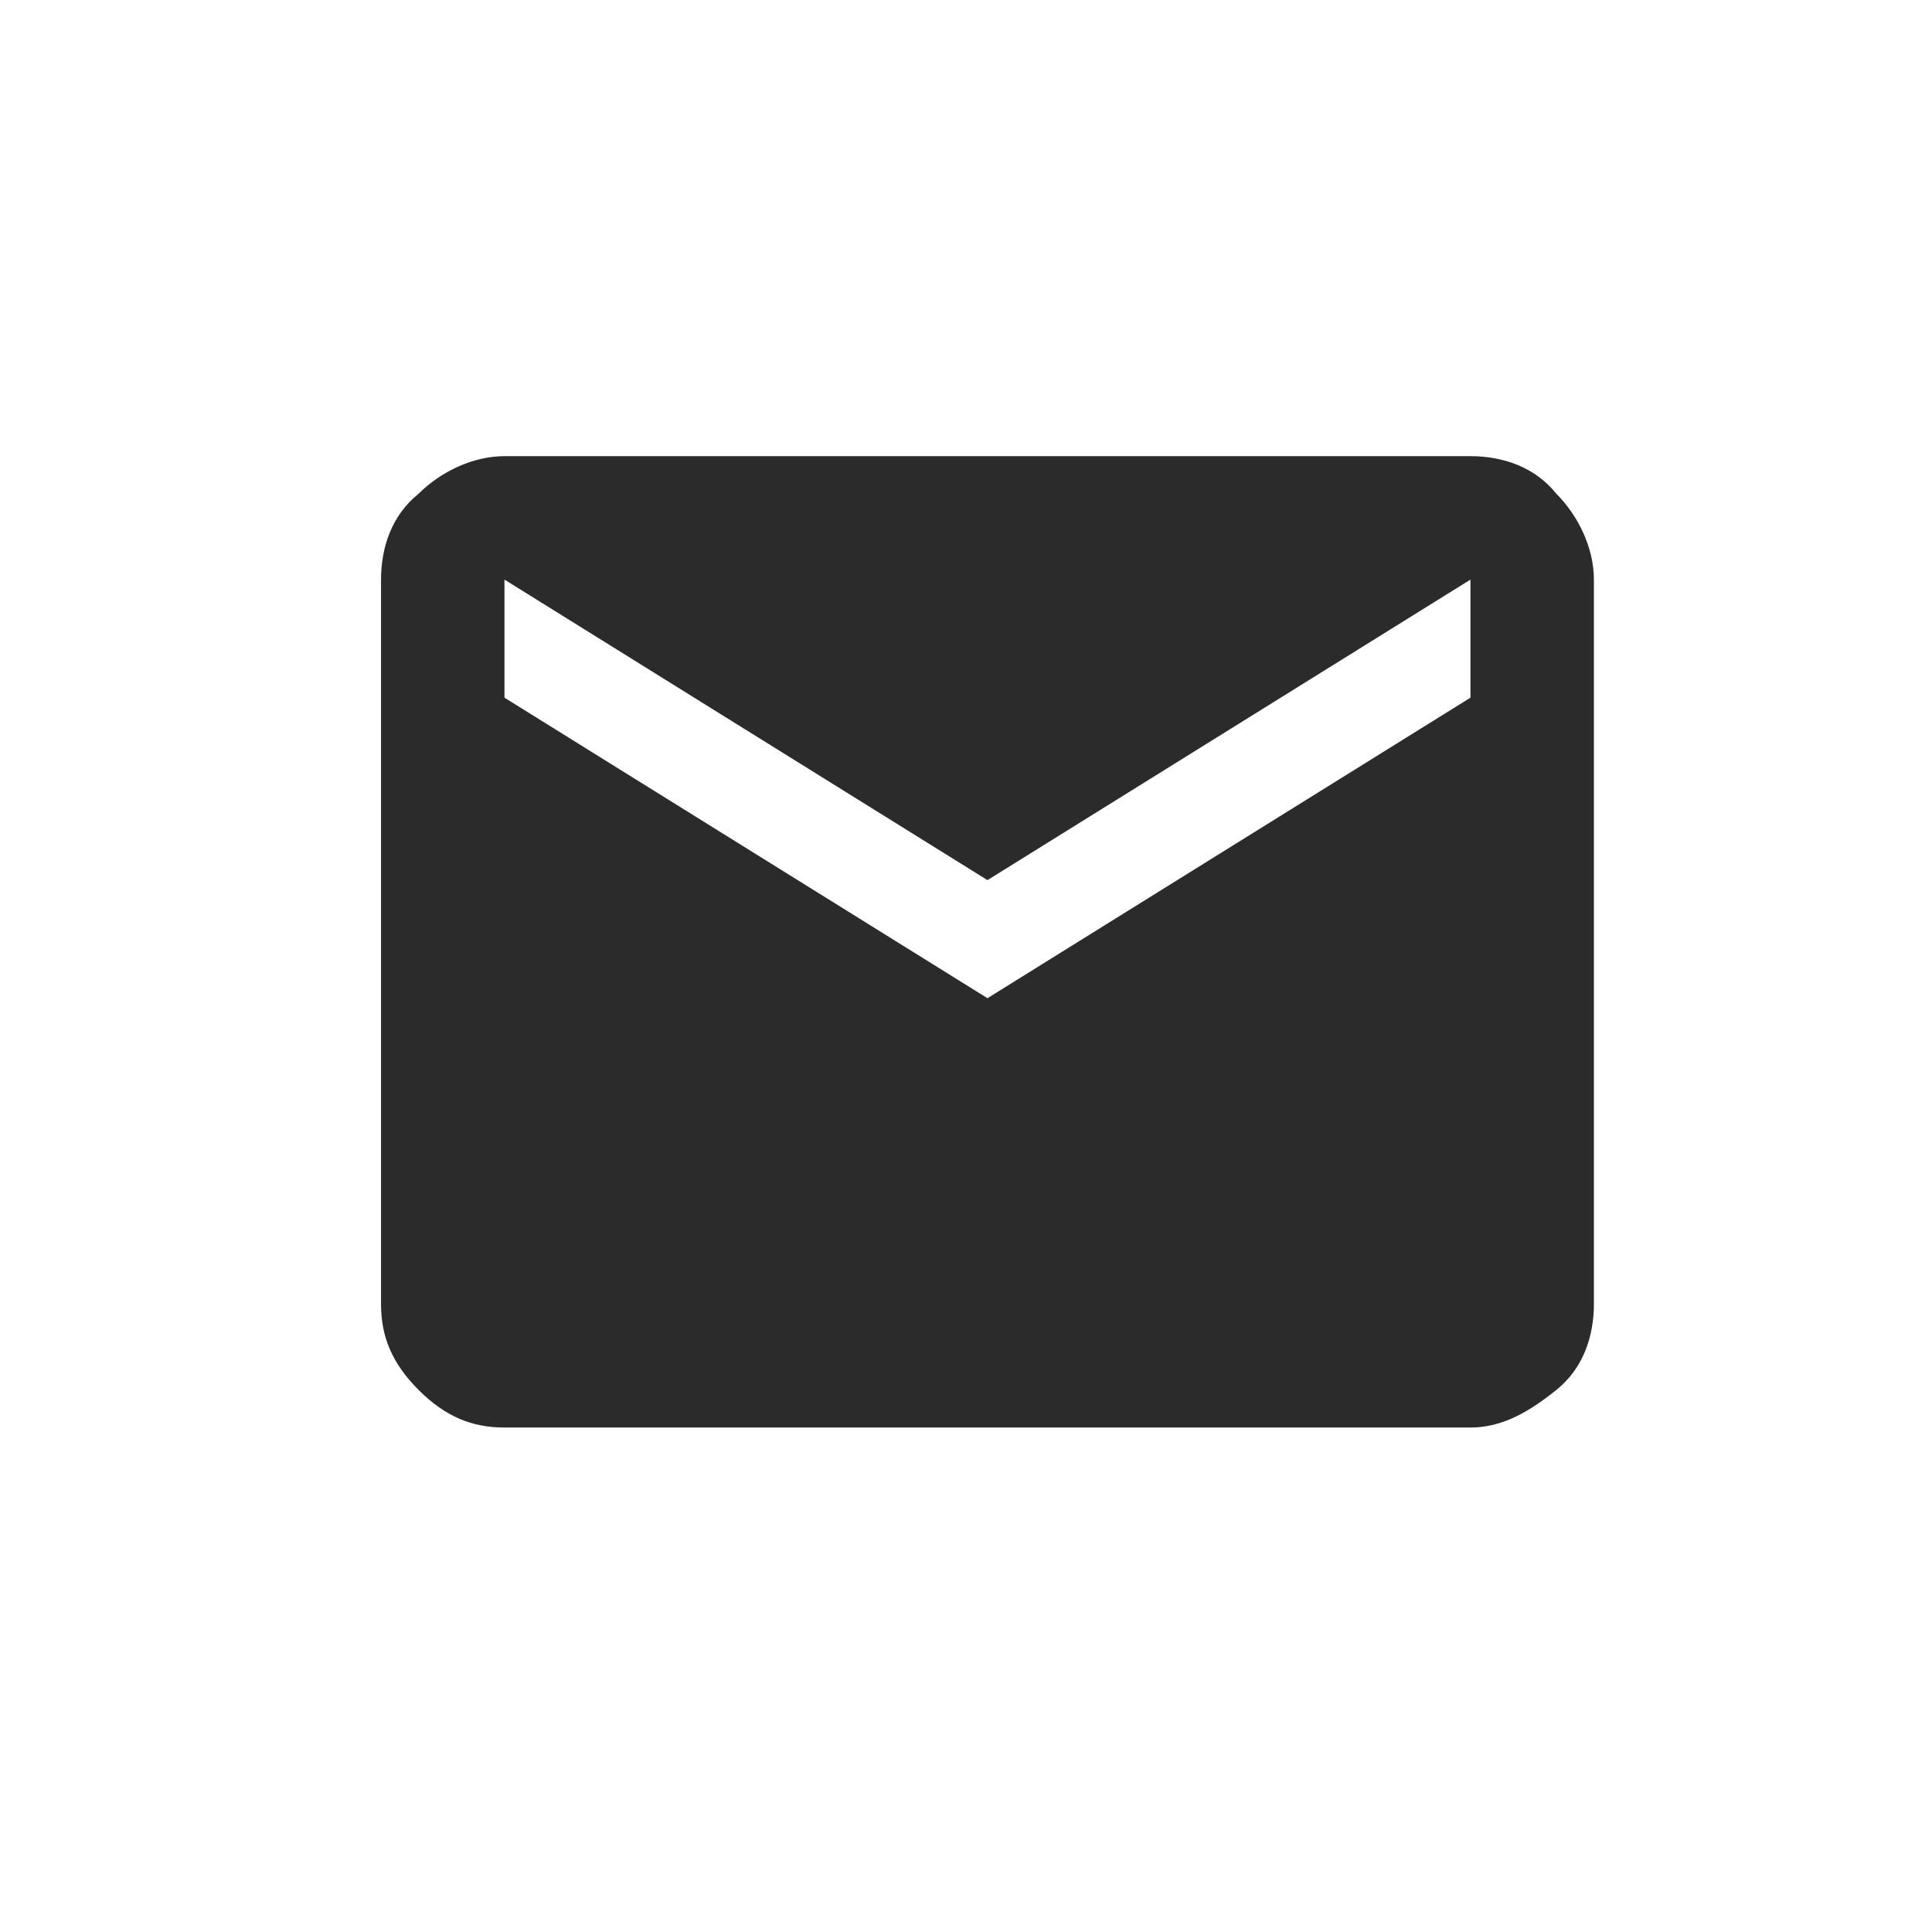
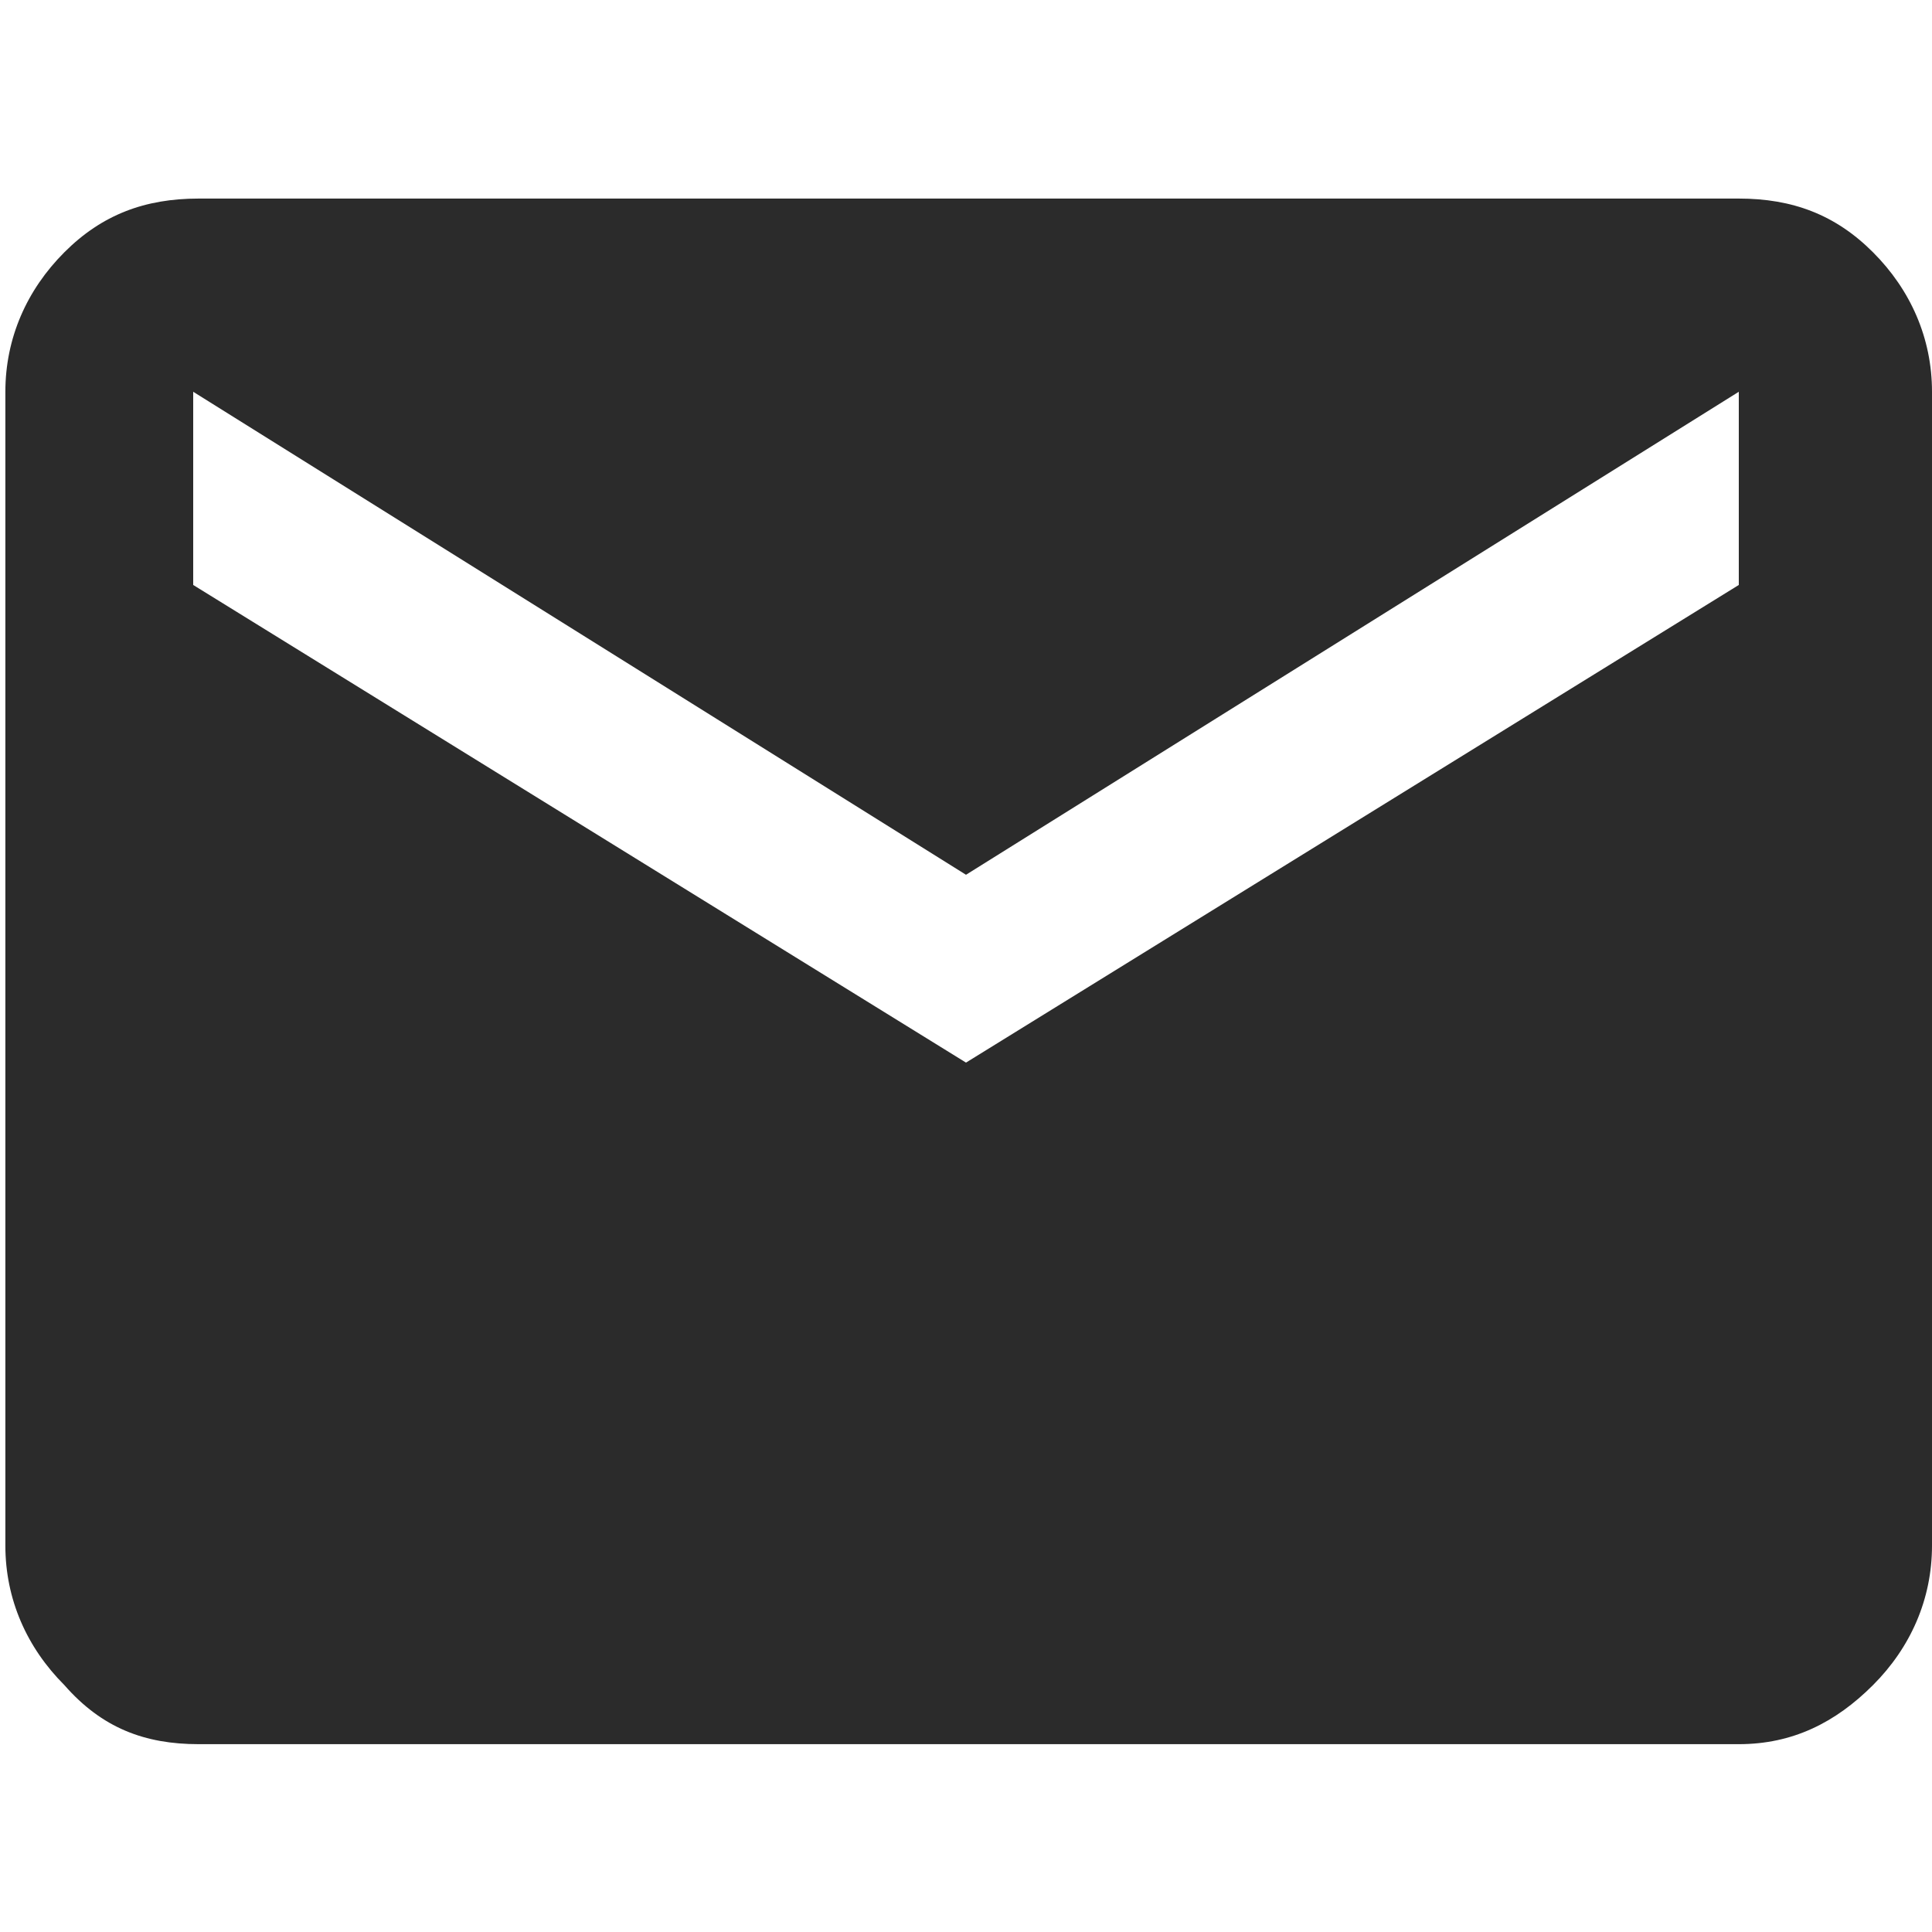
<svg xmlns="http://www.w3.org/2000/svg" version="1.1" id="Layer_1" x="0px" y="0px" viewBox="0 0 36 36" style="enable-background:new 0 0 36 36;" xml:space="preserve">
  <style type="text/css">
- 	.st0{fill:#2B2B2B;}
+ 	.st0{display:none;}
+ 	.st1{display:inline;fill:#2B2B2B;}
+ 	.st2{fill:#2B2B2B;}
</style>
+   <g class="st0">
+     <path class="st1" d="M11,11.3L22.2,0.1v35.8L11,24.8H2V11.5h9V11.3z M30.9,23.4c-1,1.6-2.4,2.8-4.2,3.6V9.1c1.8,0.8,3.2,2,4.2,3.6   s1.6,3.4,1.6,5.4C32.3,20,31.9,21.8,30.9,23.4z" />
+   </g>
+   <g class="st0">
+     <path class="st1" d="M33.6,29.1v1.8H2.8v-1.8l3.4-3.4V15.4c0-2.7,0.8-5.1,2.4-7.2c1.6-2.1,3.6-3.5,6.1-4.3V3.4c0-0.9,0.3-1.7,1-2.4   c0.7-0.7,1.5-1,2.4-1s1.8,0.3,2.4,1c0.7,0.7,1,1.5,1,2.4V4c2.5,0.7,4.6,2.2,6.1,4.3c1.6,2.1,2.4,4.5,2.4,7.2v10.3L33.6,29.1z    M21.6,32.5c0,1-0.3,1.8-1,2.4c-0.7,0.7-1.5,1-2.4,1s-1.8-0.3-2.4-1c-0.7-0.7-1-1.5-1-2.4H21.6z" />
+   </g>
+   <g class="st0">
+     <path class="st1" d="M25.2,31.3H0.1v-3.5L0.2,27c0.1-0.6,0.3-1.2,0.7-1.8C1.4,24.4,2,23.6,2.8,23c1-0.7,2.2-1.3,3.7-1.8   c1.7-0.5,3.8-0.8,6.1-0.8c3.7,0,6.6,0.6,8.8,1.8c1.6,0.9,2.7,2.1,3.3,3.5c0.3,0.7,0.4,1.3,0.4,1.8V31.3z M18.9,10.7   c0-1.3-0.4-2.5-1.1-3.5c-0.7-1-1.7-1.8-2.8-2.3s-2.4-0.6-3.6-0.4S9.1,5.3,8.2,6.2c-0.9,0.9-1.5,2-1.7,3.2s-0.1,2.5,0.4,3.6   c0.5,1.1,1.3,2.1,2.3,2.8c1,0.7,2.2,1.1,3.5,1.1c1.7,0,3.2-0.6,4.5-1.8C18.3,13.9,18.9,12.4,18.9,10.7z M23.4,4.4   c-1.3,0-2.4,0.4-3.4,1.1c1.1,1.6,1.7,3.3,1.7,5.2c0,1.9-0.6,3.6-1.7,5.2c1,0.7,2.2,1.1,3.4,1.1c1.7,0,3.2-0.6,4.5-1.8   c1.2-1.2,1.8-2.7,1.8-4.5c0-1.7-0.6-3.2-1.8-4.5C26.6,5,25.1,4.4,23.4,4.4z M25.1,20.5c1.1,0.9,2,2,2.6,3.2c0.6,1.3,1,2.6,1.1,4   v3.5h7.1v-3.5l-0.1-0.7c-0.1-0.6-0.3-1.1-0.6-1.7c-0.4-0.8-1-1.5-1.7-2c-0.8-0.8-1.9-1.4-3.2-1.8C28.9,21,27.1,20.7,25.1,20.5z" />
+   </g>
  <g>
-     <path class="st0" d="M29,9.2c0.4,0.4,0.7,1,0.7,1.6v13.5c0,0.6-0.2,1.2-0.7,1.6s-1,0.7-1.6,0.7h-18c-0.6,0-1.1-0.2-1.6-0.7   s-0.7-1-0.7-1.6V10.8c0-0.6,0.2-1.2,0.7-1.6c0.4-0.4,1-0.7,1.6-0.7h18C28,8.5,28.6,8.7,29,9.2z M27.4,10.8l-9,5.6l-9-5.6V13l9,5.6   l9-5.6V10.8z" />
+     <path class="st2" d="M34.9,4.7c0.7,0.7,1.1,1.6,1.1,2.6v21.5c0,1-0.4,1.9-1.1,2.6c-0.7,0.7-1.5,1.1-2.5,1.1H3.7   c-1,0-1.8-0.3-2.5-1.1c-0.7-0.7-1.1-1.6-1.1-2.6V7.3c0-1,0.4-1.9,1.1-2.6C1.9,4,2.7,3.7,3.7,3.7h28.7C33.4,3.7,34.2,4,34.9,4.7z    M32.4,7.3l-14.4,9l-14.4-9v3.6L18,19.8l14.4-8.9V7.3z" />
  </g>
</svg>
